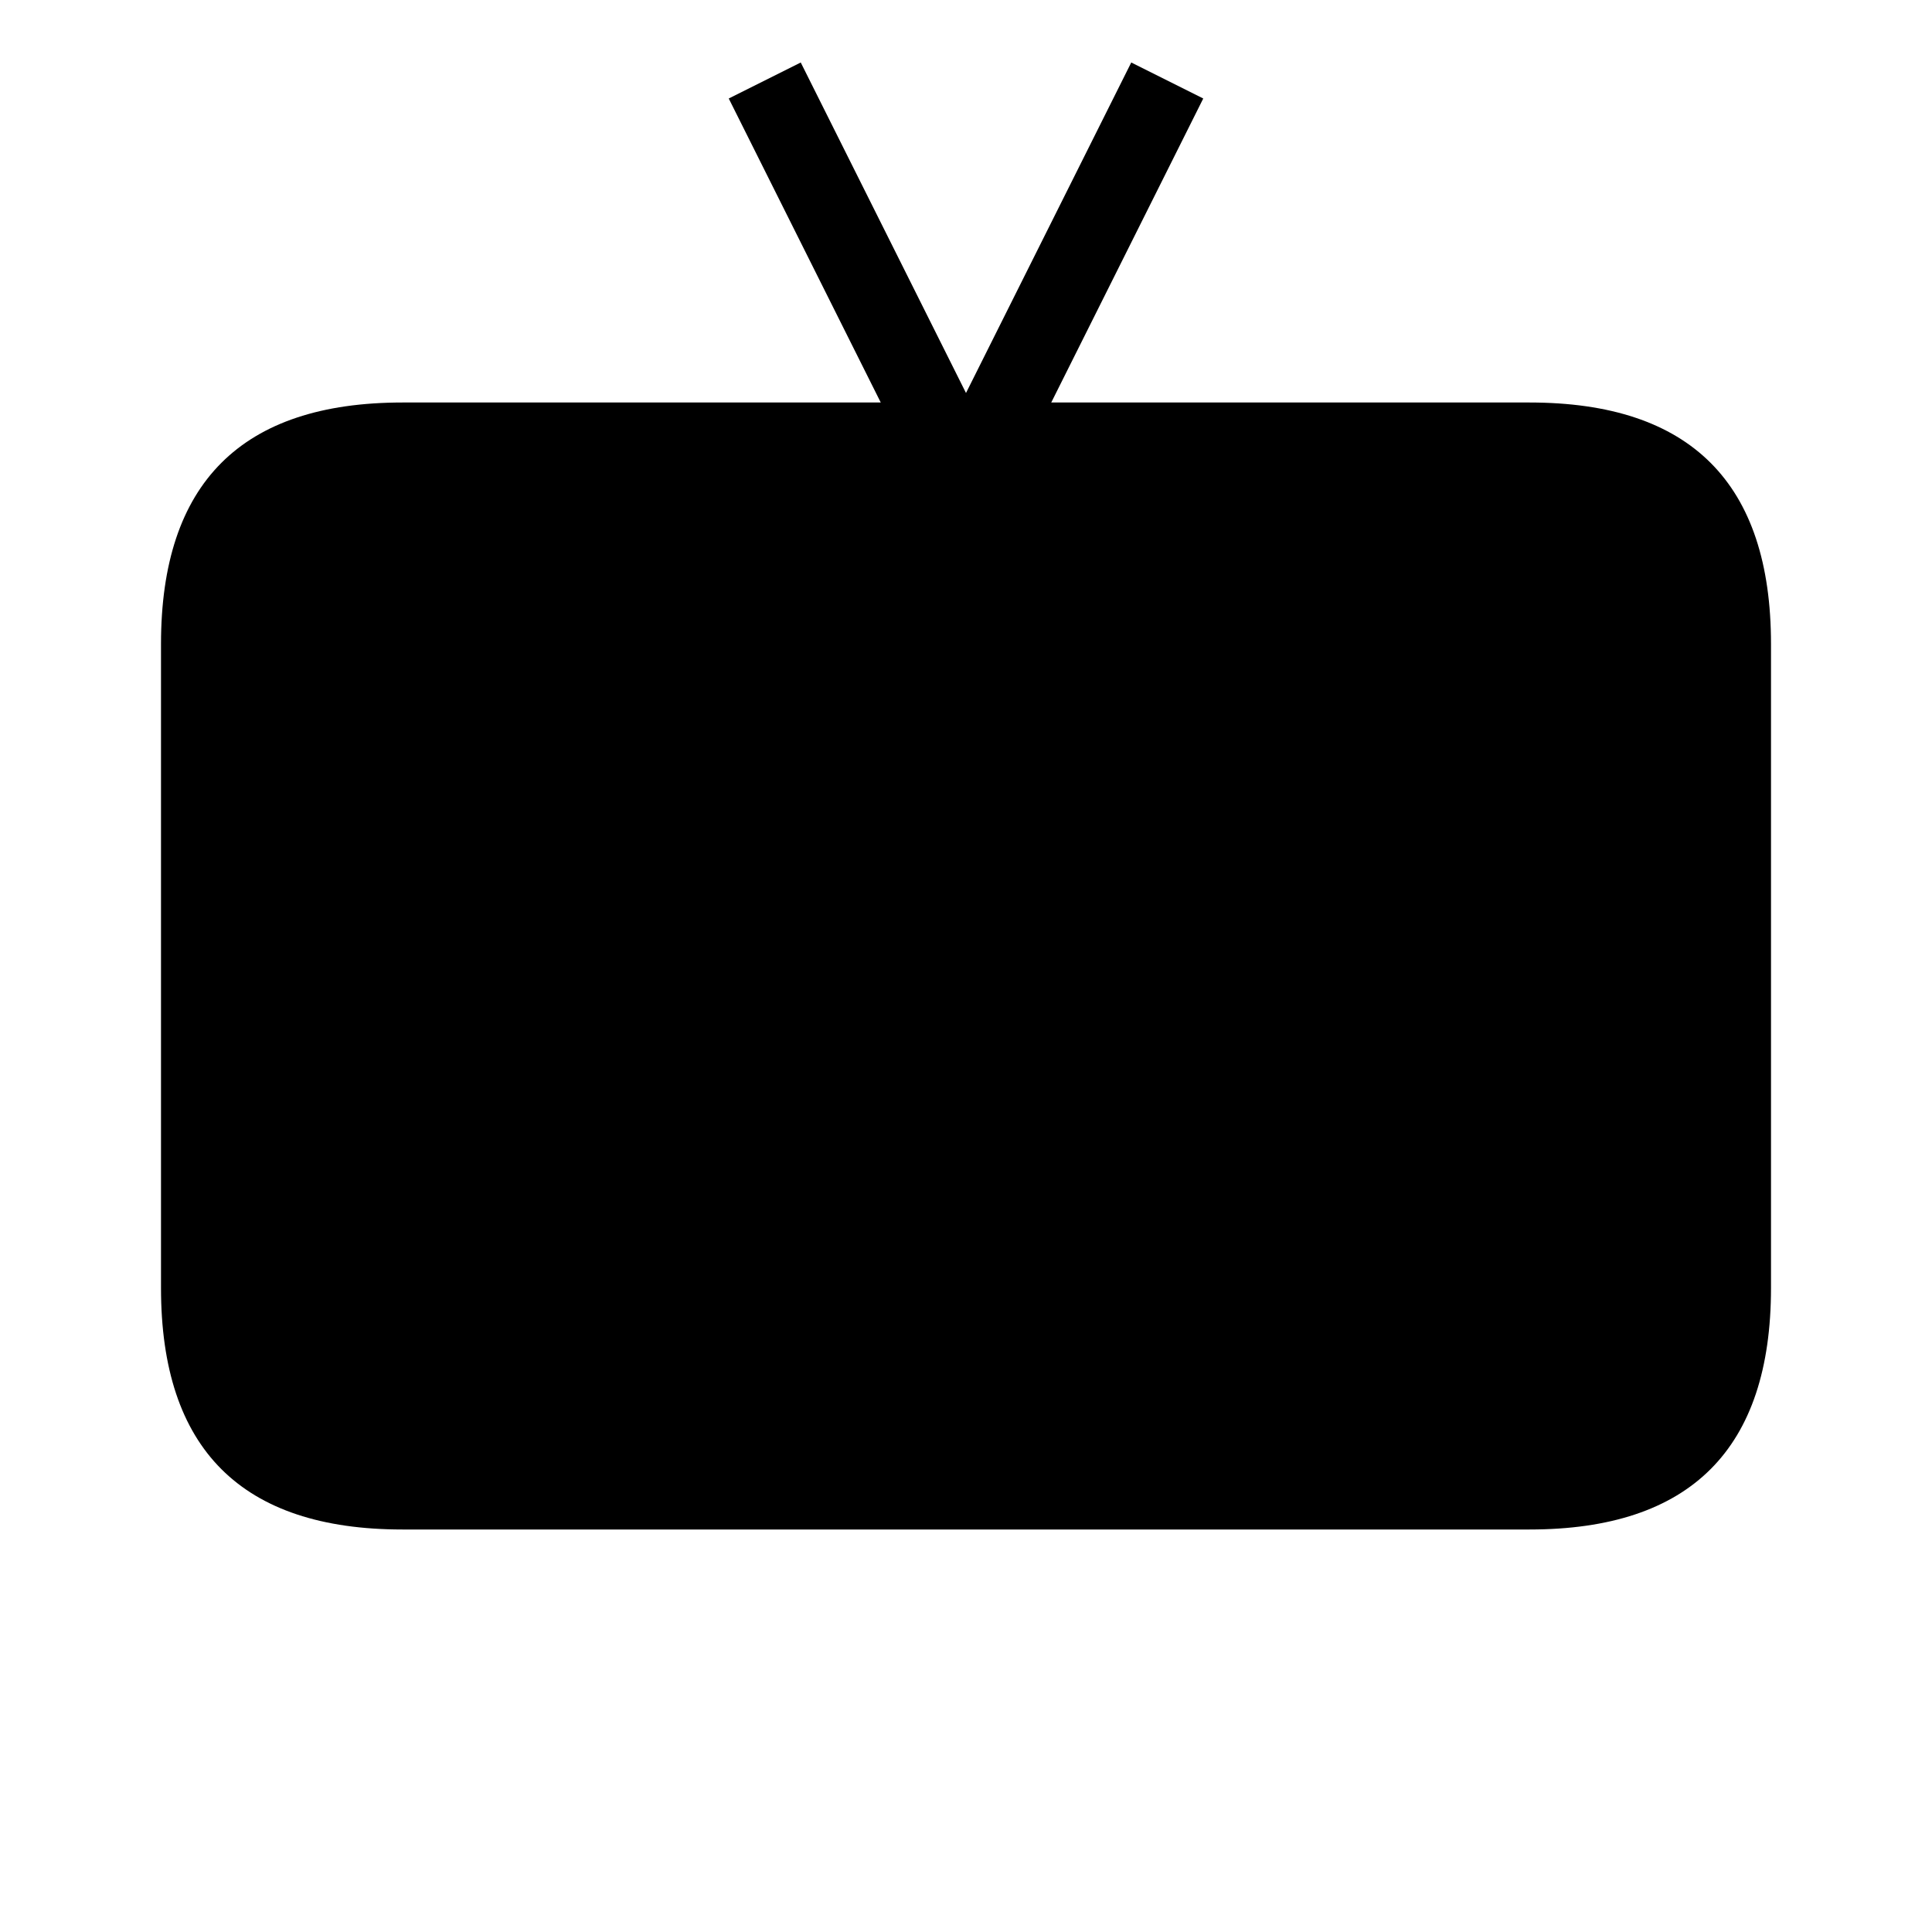
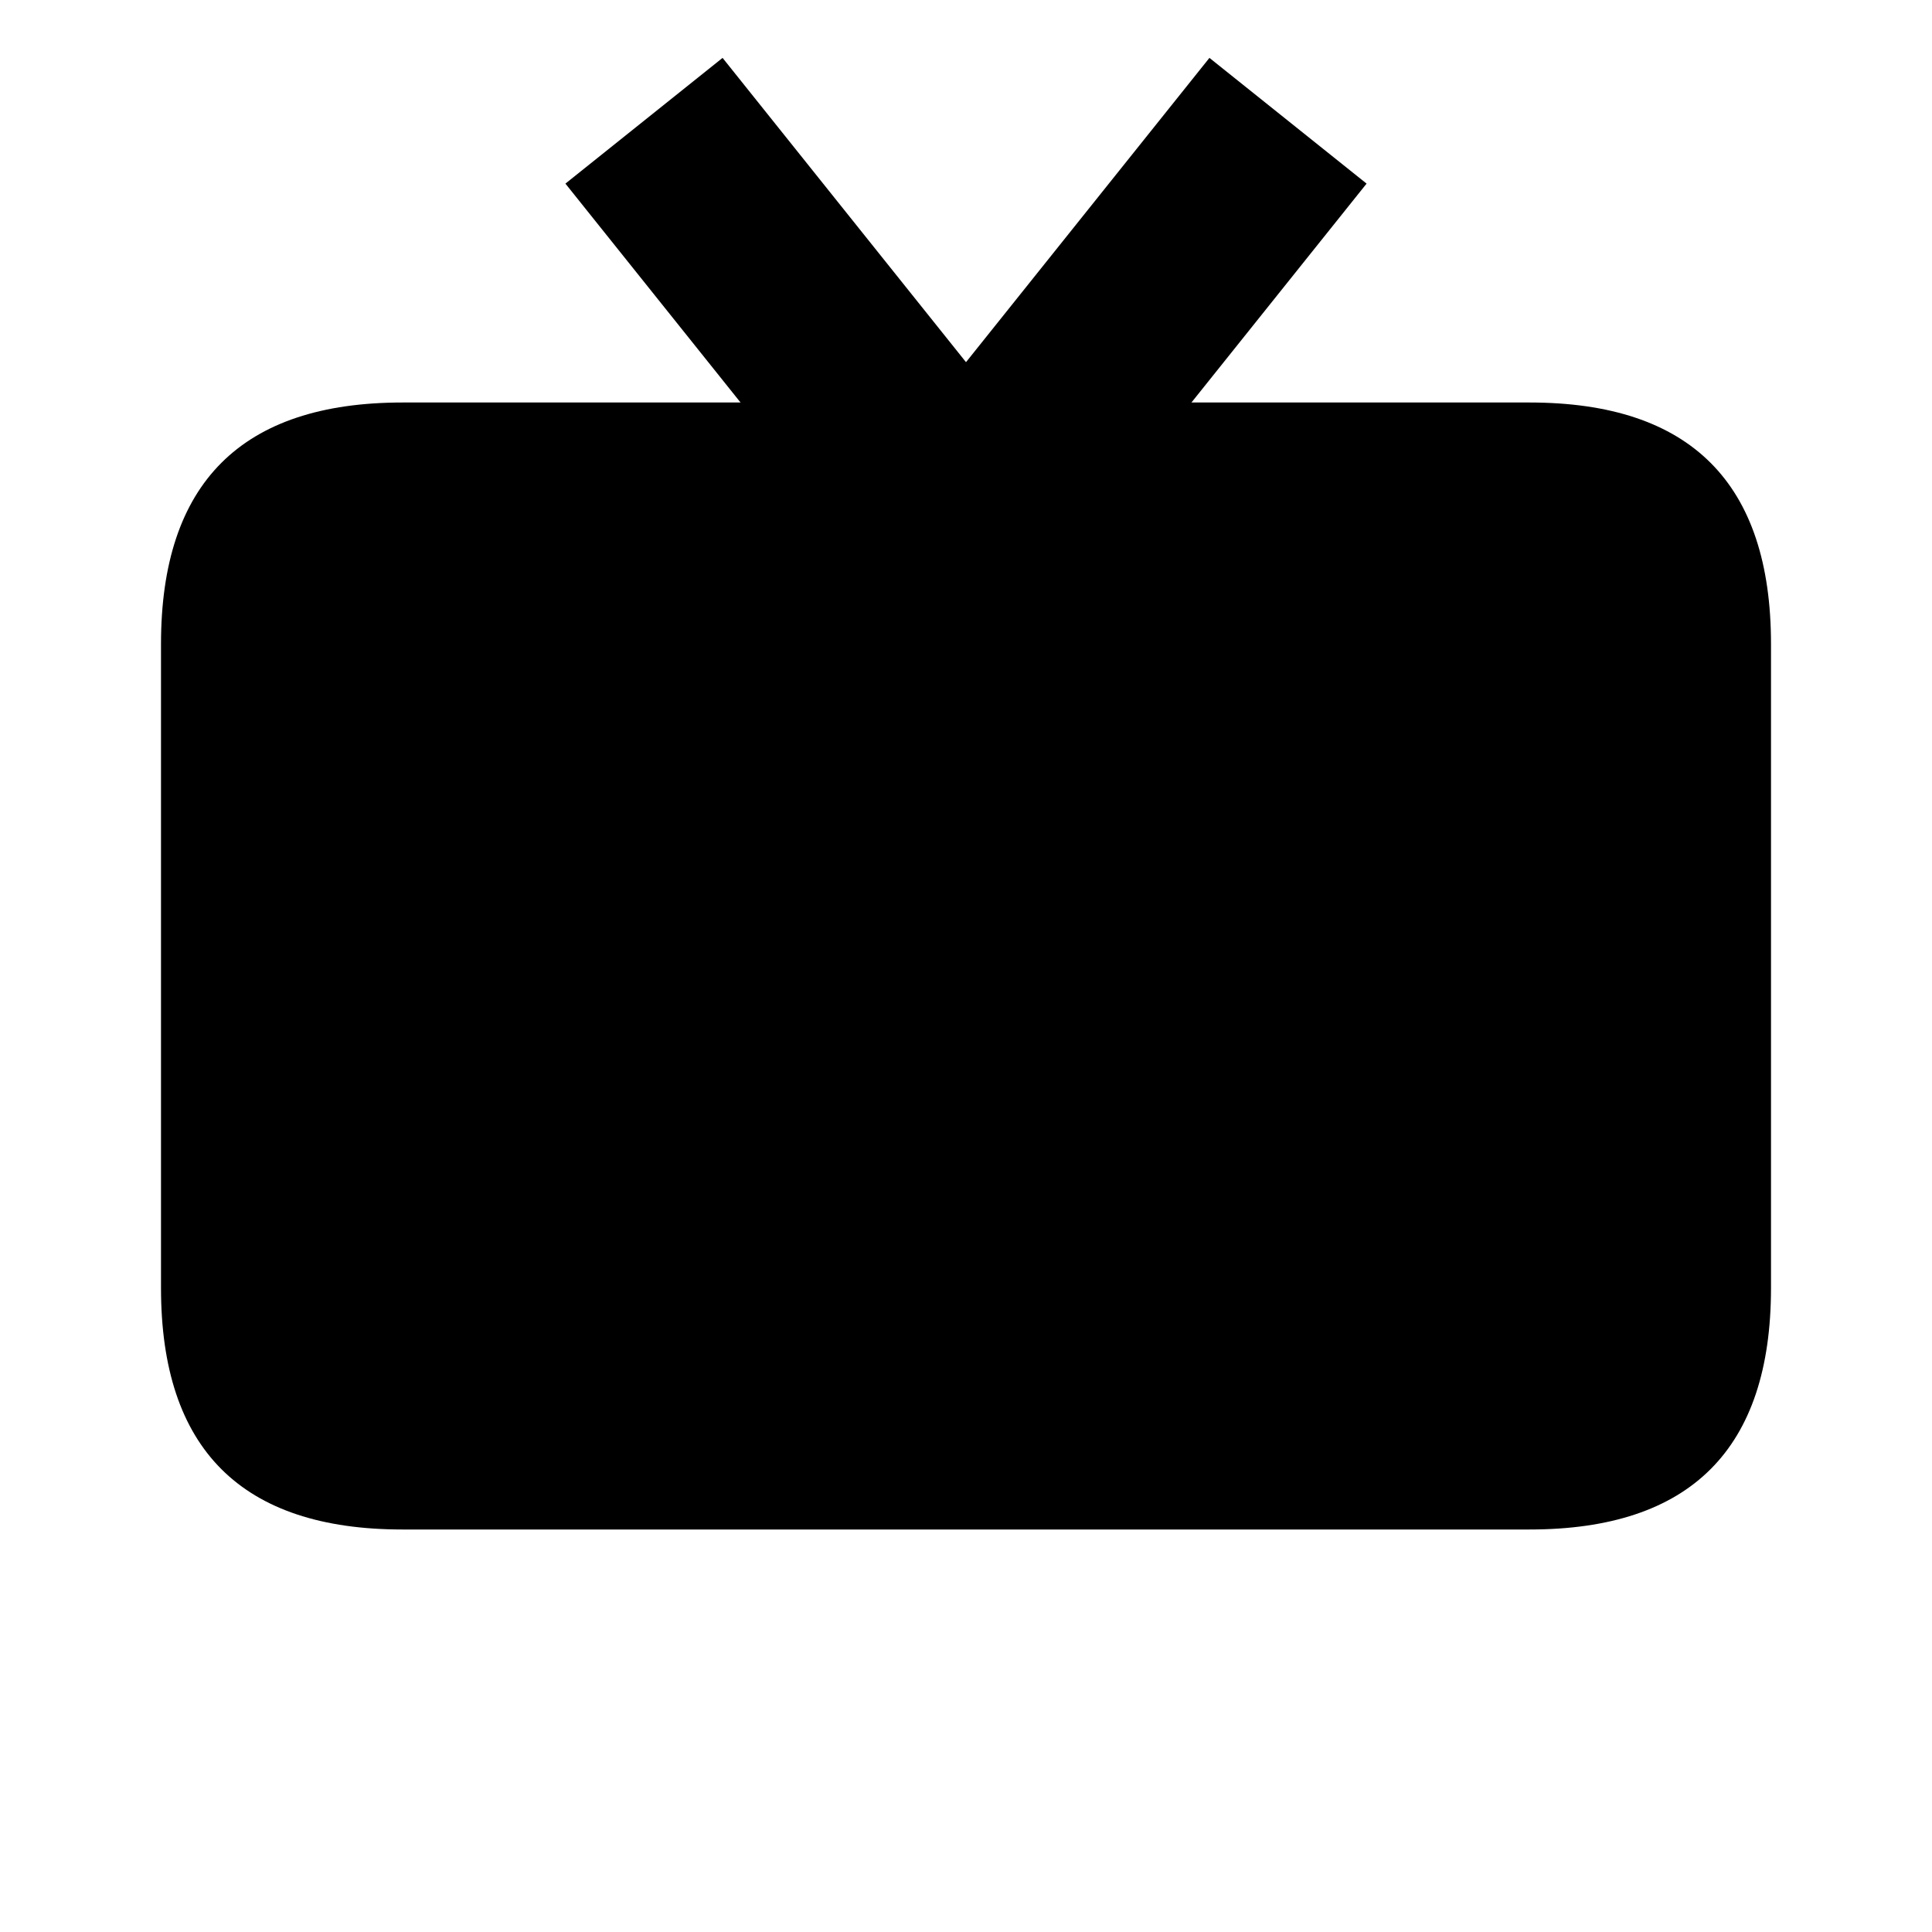
<svg xmlns="http://www.w3.org/2000/svg" id="Layer_1" version="1.1" viewBox="0 0 432 432">
  <defs>
    <style>
      .st0 {
        fill: none;
        stroke: #000;
        stroke-miterlimit: 10;
-         stroke-width: 18px;
+         stroke-width: 45px;
      }
    </style>
  </defs>
-   <polyline class="st0" points="171 18 216 108 261 18" />
+   <polyline class="st0" points="144 27 216 117 288 27" />
  <path d="M90,90c-36,0-54,18-54,54v144c0,36,18,54,54,54h252c36,0,54-18,54-54v-144c0-36-18-54-54-54H90Z" />
</svg>
